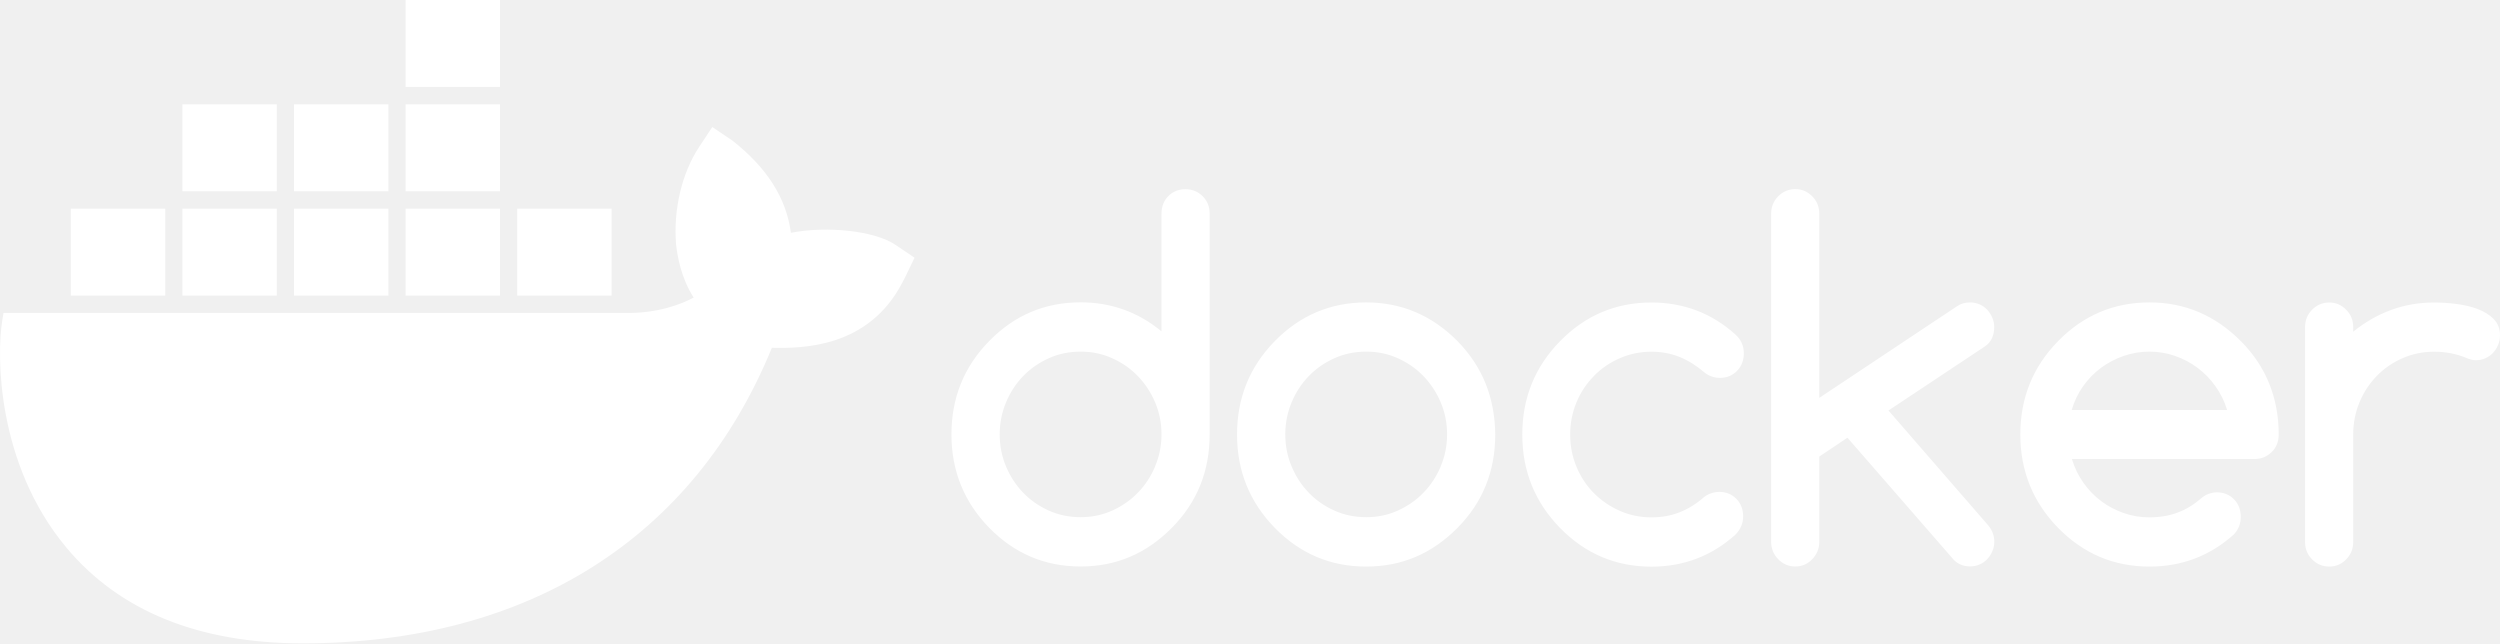
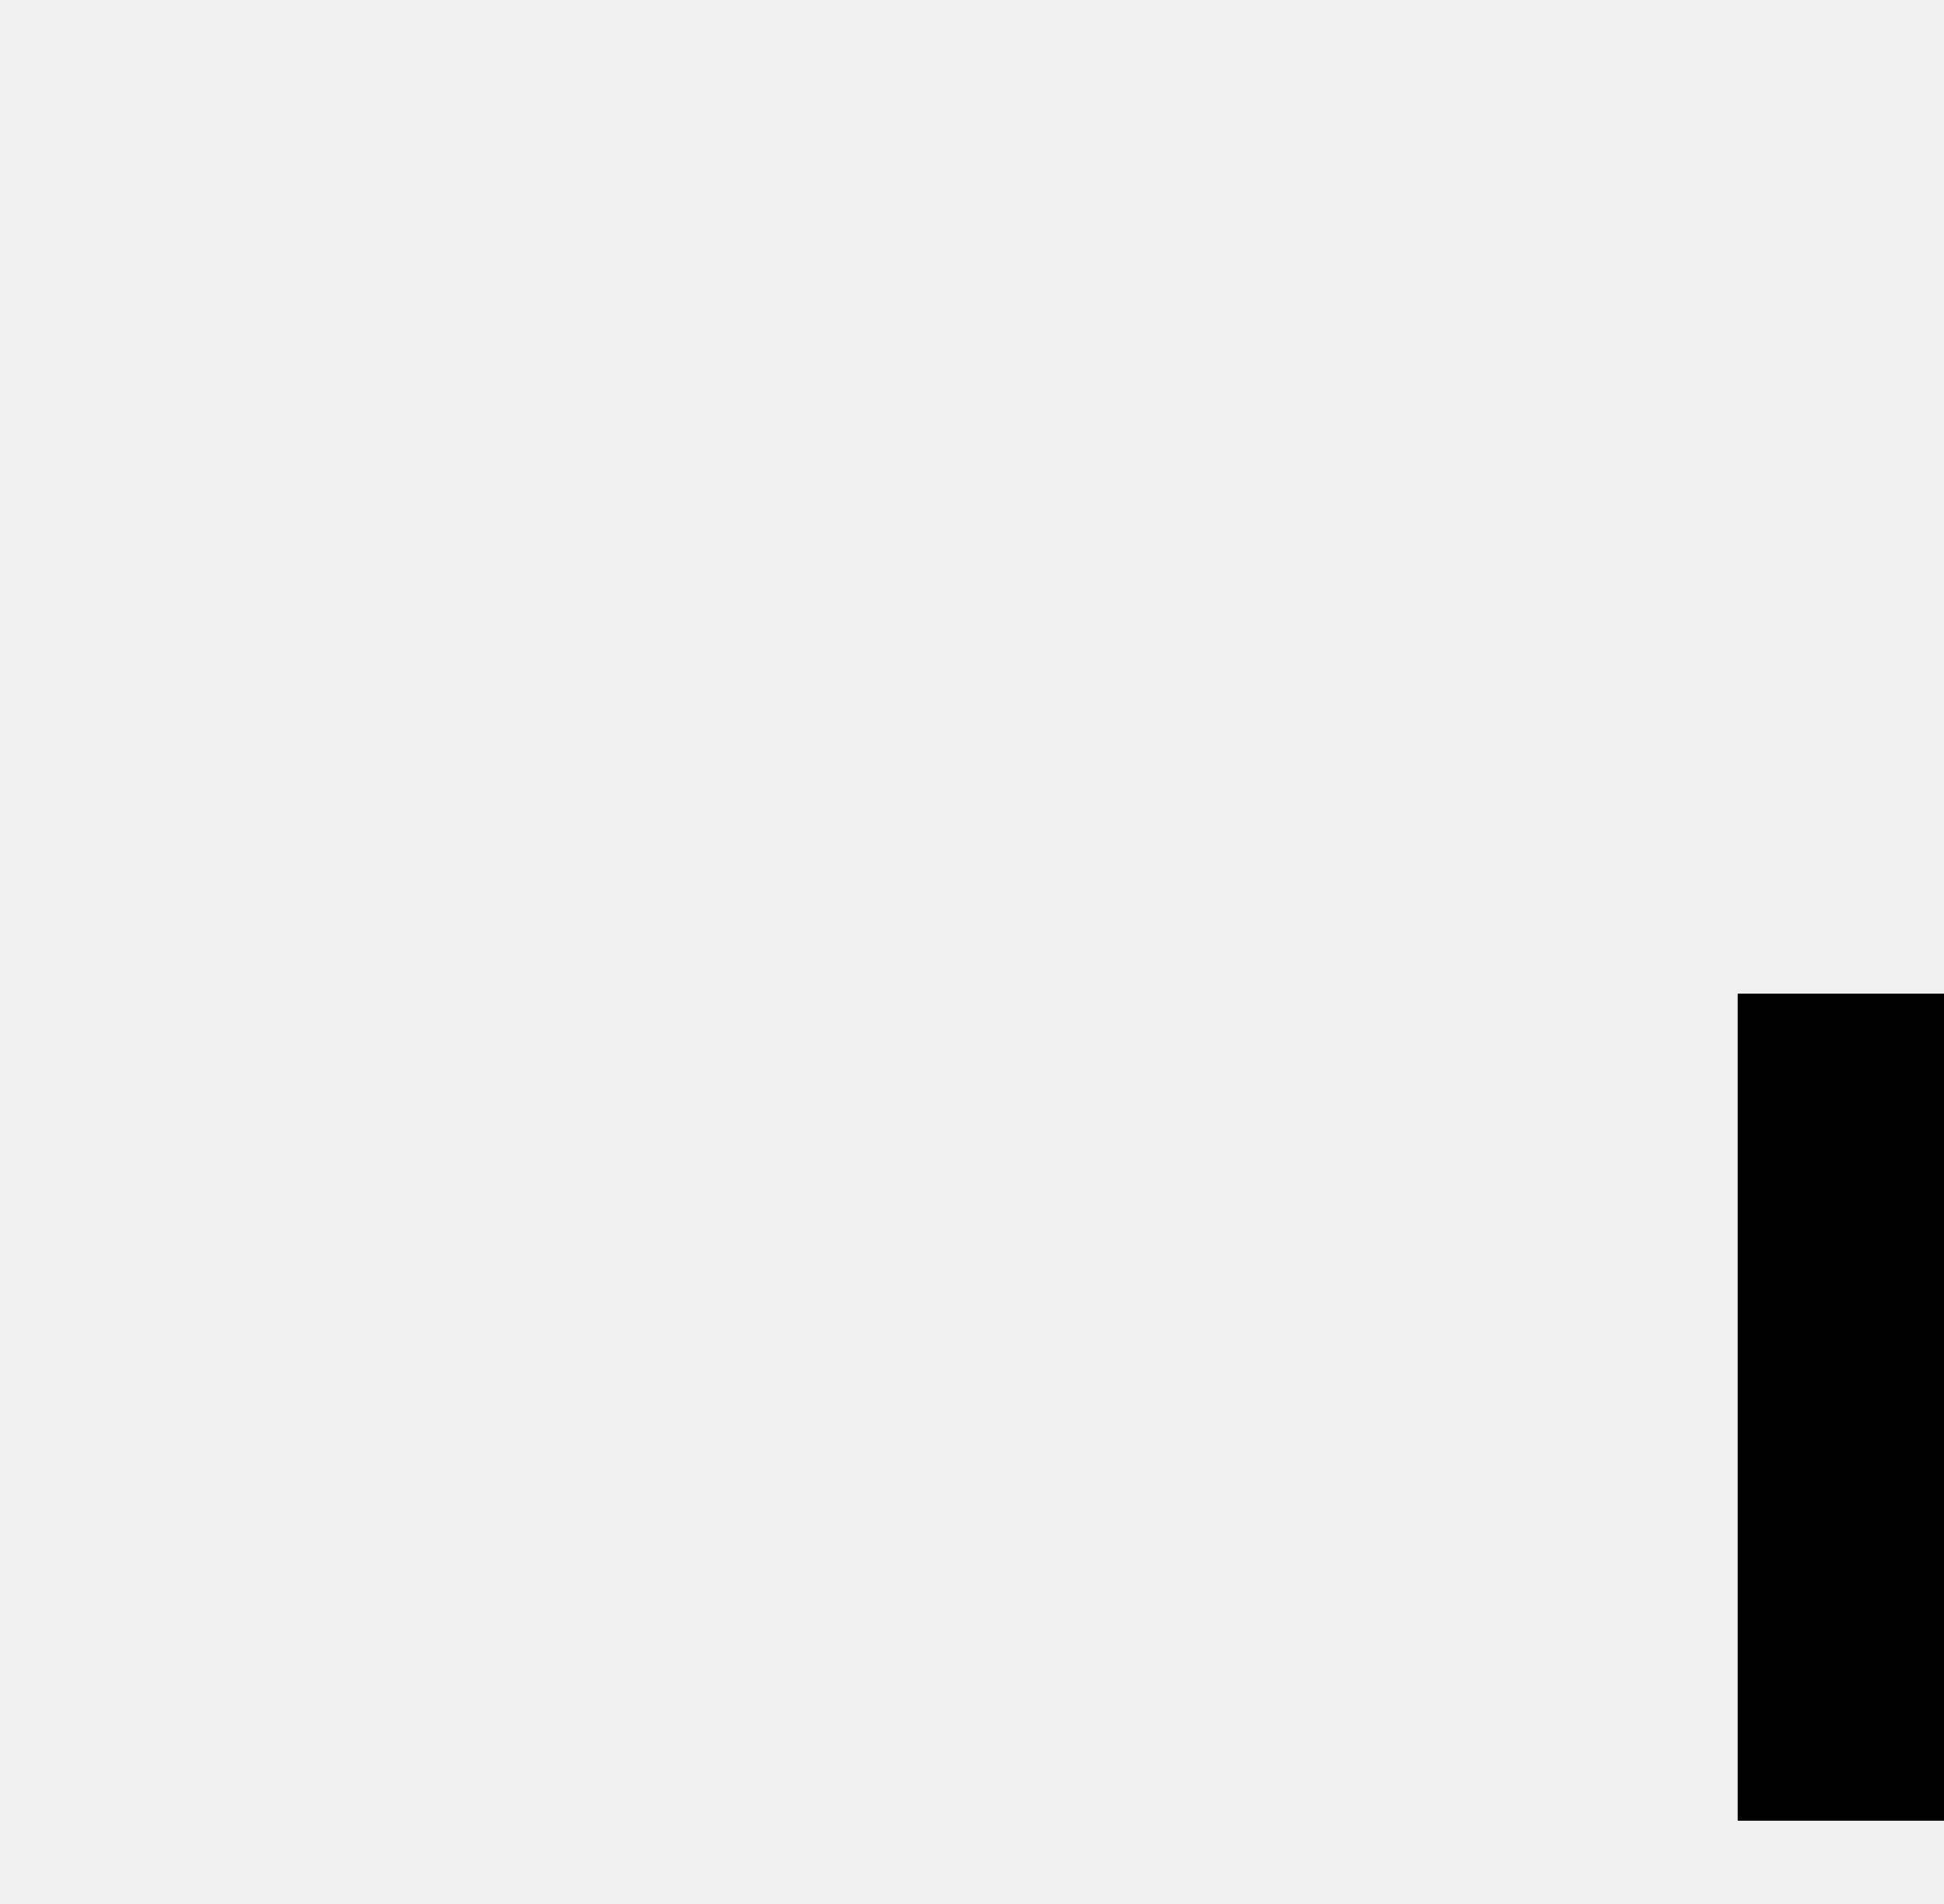
- <svg xmlns="http://www.w3.org/2000/svg" width="1200" height="309" viewBox="0 0 1200 309" fill="none">
-   <path d="M379.645 111.728C377.378 95.034 368.19 80.551 351.503 67.446L341.902 60.977L335.475 70.701C327.275 83.222 323.155 100.626 324.515 117.279C325.133 123.122 327.028 133.64 332.961 142.822C327.028 146.077 315.326 150.543 299.752 150.209H1.688L1.111 153.673C-1.691 170.41 -1.65 222.664 31.848 262.814C57.312 293.324 95.466 308.808 145.24 308.808C253.192 308.808 333.085 258.474 370.497 166.946C385.207 167.238 416.892 167.029 433.167 135.56C433.579 134.85 434.568 132.93 437.411 126.962L438.977 123.707L429.83 117.53C419.941 110.81 397.197 108.348 379.686 111.728H379.645ZM240.007 0H194.683V41.736H240.007V0ZM240.007 50.084H194.683V91.82H240.007V50.084ZM186.443 50.084H141.119V91.82H186.443V50.084ZM132.879 50.084H87.555V91.82H132.879V50.084ZM79.314 100.167H33.991V141.904H79.314V100.167ZM132.879 100.167H87.555V141.904H132.879V100.167ZM186.443 100.167H141.119V141.904H186.443V100.167ZM240.007 100.167H194.683V141.904H240.007V100.167ZM293.571 100.167H248.248V141.904H293.571V100.167ZM569.014 90.818C565.677 90.818 562.958 91.945 560.774 94.157C558.59 96.369 557.519 99.207 557.519 102.588V159.057C546.311 149.792 533.374 145.118 518.664 145.118C501.565 145.118 486.938 151.294 474.824 163.69C462.71 176.044 456.694 190.986 456.694 208.515C456.694 226.044 462.751 240.944 474.824 253.34C486.938 265.694 501.524 271.913 518.664 271.913C535.805 271.913 550.226 265.736 562.504 253.34C574.618 241.111 580.634 226.17 580.634 208.515V102.588C580.634 99.207 579.521 96.369 577.255 94.157C574.989 91.945 572.269 90.818 569.014 90.818ZM554.47 223.874C552.451 228.674 549.69 232.889 546.188 236.479C542.686 240.11 538.565 242.948 533.868 245.076C529.13 247.205 524.103 248.248 518.705 248.248C513.308 248.248 508.157 247.205 503.419 245.076C498.681 242.948 494.601 240.11 491.14 236.52C487.679 232.931 484.919 228.716 482.9 223.916C480.881 219.074 479.851 213.941 479.851 208.515C479.851 203.089 480.881 197.956 482.9 193.114C484.919 188.273 487.679 184.099 491.14 180.51C494.601 176.921 498.722 174.083 503.419 171.954C508.157 169.825 513.225 168.782 518.705 168.782C524.185 168.782 529.13 169.825 533.868 171.954C538.606 174.083 542.686 176.921 546.188 180.552C549.69 184.183 552.451 188.398 554.47 193.156C556.489 197.956 557.519 203.048 557.519 208.473C557.519 213.899 556.489 219.033 554.47 223.791V223.874ZM1075.57 163.732C1063.33 151.378 1048.7 145.159 1031.73 145.159C1014.75 145.159 1000 151.336 987.886 163.732C975.772 176.086 969.757 191.028 969.757 208.557C969.757 226.086 975.814 240.986 987.886 253.382C1000 265.736 1014.59 271.954 1031.73 271.954C1047.3 271.954 1060.77 266.821 1072.23 256.554C1074.45 254.216 1075.57 251.378 1075.57 248.081C1075.57 244.784 1074.5 241.863 1072.31 239.65C1070.13 237.438 1067.37 236.312 1064.07 236.312C1061.19 236.395 1058.63 237.355 1056.45 239.275C1052.99 242.28 1049.24 244.575 1045.16 246.078C1041.08 247.58 1036.63 248.332 1031.77 248.332C1027.48 248.332 1023.36 247.664 1019.45 246.287C1015.53 244.909 1011.87 243.031 1008.61 240.569C1005.31 238.106 1002.47 235.185 1000.04 231.721C997.61 228.298 995.756 224.5 994.52 220.327H1082.16C1085.41 220.327 1088.13 219.2 1090.4 216.988C1092.67 214.776 1093.78 211.938 1093.78 208.557C1093.78 199.792 1092.25 191.654 1089.25 184.183C1086.24 176.67 1081.66 169.867 1075.65 163.774L1075.57 163.732ZM994.437 196.787C995.632 192.655 997.445 188.857 999.876 185.393C1002.31 181.971 1005.19 179.007 1008.49 176.545C1011.83 174.083 1015.45 172.204 1019.45 170.827C1023.44 169.45 1027.52 168.782 1031.73 168.782C1035.93 168.782 1040.01 169.45 1043.96 170.827C1047.92 172.204 1051.55 174.083 1054.8 176.545C1058.1 179.007 1060.98 181.929 1063.41 185.393C1065.88 188.816 1067.74 192.614 1069.02 196.787H994.437V196.787ZM1196.95 153.089C1194.89 151.044 1192.29 149.458 1189.16 148.289C1186.03 147.121 1182.61 146.328 1178.86 145.869C1175.15 145.41 1171.65 145.201 1168.4 145.201C1161.02 145.201 1154.1 146.411 1147.59 148.832C1141.08 151.253 1135.06 154.717 1129.54 159.224V156.971C1129.54 153.715 1128.43 150.961 1126.16 148.665C1123.9 146.37 1121.22 145.201 1118.05 145.201C1114.87 145.201 1112.07 146.37 1109.81 148.665C1107.54 150.961 1106.43 153.757 1106.43 156.971V260.185C1106.43 263.44 1107.54 266.195 1109.81 268.49C1112.07 270.786 1114.79 271.954 1118.05 271.954C1121.3 271.954 1123.94 270.786 1126.16 268.49C1128.43 266.195 1129.54 263.398 1129.54 260.185V208.557C1129.54 203.048 1130.57 197.872 1132.59 193.031C1134.61 188.189 1137.37 184.016 1140.87 180.427C1144.38 176.837 1148.5 173.999 1153.19 171.954C1157.93 169.867 1162.96 168.824 1168.36 168.824C1173.75 168.824 1178.86 169.784 1183.52 171.662C1185.37 172.497 1186.98 172.914 1188.38 172.914C1189.99 172.914 1191.51 172.622 1192.91 171.996C1194.31 171.37 1195.55 170.535 1196.58 169.45C1197.61 168.365 1198.43 167.113 1199.05 165.652C1199.67 164.233 1200 162.689 1200 161.019C1200 157.764 1198.97 155.134 1196.91 153.089H1196.95ZM699.587 163.732C687.35 151.378 672.723 145.159 655.747 145.159C638.771 145.159 624.021 151.336 611.907 163.732C599.793 176.086 593.778 191.028 593.778 208.557C593.778 226.086 599.834 240.986 611.907 253.382C624.021 265.736 638.607 271.954 655.747 271.954C672.888 271.954 687.309 265.777 699.587 253.382C711.701 241.153 717.717 226.211 717.717 208.557C717.634 199.792 716.11 191.695 713.143 184.225C710.135 176.754 705.644 169.909 699.587 163.732ZM691.553 223.874C689.534 228.674 686.773 232.889 683.271 236.479C679.769 240.11 675.648 242.948 670.951 245.076C666.254 247.205 661.186 248.248 655.788 248.248C650.391 248.248 645.24 247.205 640.502 245.076C635.764 242.948 631.684 240.11 628.223 236.52C624.762 232.931 622.002 228.716 619.983 223.916C617.964 219.074 616.934 213.941 616.934 208.515C616.934 203.089 617.964 197.956 619.983 193.114C622.002 188.273 624.762 184.099 628.223 180.51C631.684 176.921 635.805 174.083 640.502 171.954C645.24 169.825 650.308 168.782 655.788 168.782C661.268 168.782 666.213 169.825 670.951 171.954C675.689 174.083 679.769 176.921 683.271 180.552C686.773 184.183 689.534 188.398 691.553 193.156C693.572 197.956 694.602 203.048 694.602 208.473C694.602 213.899 693.572 219.033 691.553 223.791V223.874ZM957.231 156.929C957.231 155.343 956.901 153.84 956.283 152.421C955.665 151.002 954.841 149.709 953.811 148.623C952.781 147.538 951.545 146.662 950.144 146.077C948.743 145.493 947.219 145.159 945.612 145.159C943.304 145.159 941.244 145.744 939.431 146.954L873.259 190.986V102.672C873.259 99.333 872.146 96.536 869.88 94.241C867.614 91.945 864.936 90.777 861.763 90.777C858.59 90.777 855.789 91.945 853.522 94.241C851.256 96.536 850.144 99.333 850.144 102.672V260.018C850.144 263.273 851.256 266.07 853.522 268.407C855.789 270.744 858.508 271.913 861.763 271.913C865.018 271.913 867.655 270.744 869.88 268.407C872.146 266.07 873.259 263.273 873.259 260.018V219.158L886.773 210.101L937.907 268.824C939.967 270.869 942.563 271.871 945.653 271.871C947.26 271.871 948.784 271.579 950.185 270.953C951.586 270.368 952.822 269.492 953.852 268.407C954.882 267.322 955.706 266.07 956.324 264.609C956.943 263.19 957.272 261.646 957.272 260.101C957.272 257.013 956.201 254.258 954.058 251.838L906.469 197.038L952.822 166.236C955.789 164.191 957.231 161.061 957.231 156.845V156.929ZM765.1 180.427C768.644 176.837 772.764 173.999 777.503 171.954C782.241 169.867 787.268 168.824 792.665 168.824C797.527 168.824 802.018 169.659 806.18 171.328C810.3 172.997 814.256 175.46 818.005 178.674C820.23 180.468 822.744 181.386 825.545 181.386C828.883 181.386 831.602 180.26 833.786 178.006C835.97 175.752 837.041 172.914 837.041 169.533C837.041 166.153 835.723 163.022 833.044 160.602C821.672 150.335 808.199 145.201 792.665 145.201C775.566 145.201 760.939 151.378 748.825 163.774C736.711 176.128 730.696 191.069 730.696 208.599C730.696 226.128 736.753 241.028 748.825 253.423C760.939 265.777 775.525 271.996 792.665 271.996C808.158 271.996 821.631 266.863 833.044 256.595C835.475 254.091 836.712 251.211 836.712 247.873C836.712 244.534 835.64 241.654 833.456 239.442C831.273 237.23 828.512 236.103 825.216 236.103C822.414 236.186 819.983 237.021 817.923 238.607C814.215 241.863 810.342 244.283 806.18 245.911C802.06 247.539 797.569 248.332 792.665 248.332C787.268 248.332 782.241 247.288 777.503 245.201C772.764 243.115 768.644 240.277 765.1 236.729C761.557 233.181 758.755 228.924 756.736 224.125C754.717 219.283 753.687 214.108 753.687 208.599C753.687 203.089 754.717 197.914 756.736 193.073C758.755 188.231 761.557 184.058 765.1 180.468V180.427Z" fill="white" />
+ <svg xmlns="http://www.w3.org/2000/svg" width="98" height="96" fill="evenodd" clip-rule="evenodd">
+   <path d="M379.6,111.7c-2.3-16.7-11.5-31.2-28.1-44.3l-9.6-6.5l-6.4,9.7c-8.2,12.5-12.3,29.9-11,46.6  c0.6,5.8,2.5,16.4,8.4,25.5c-5.9,3.3-17.6,7.7-33.2,7.4H1.7l-0.6,3.5c-2.8,16.7-2.8,69,30.7,109.1c25.5,30.5,63.6,46,113.4,46  c108,0,187.8-50.3,225.3-141.9c14.7,0.3,46.4,0.1,62.7-31.4c0.4-0.7,1.4-2.6,4.2-8.6l1.6-3.3l-9.1-6.2  C419.9,110.8,397.2,108.3,379.6,111.7L379.6,111.7z M240,0h-45.3v41.7H240V0z M240,50.1h-45.3v41.7H240V50.1z M186.4,50.1h-45.3  v41.7h45.3V50.1z M132.9,50.1H87.6v41.7h45.3V50.1z M79.3,100.2H34v41.7h45.3V100.2z M132.9,100.2H87.6v41.7h45.3V100.2z   M186.4,100.2h-45.3v41.7h45.3V100.2z M240,100.2h-45.3v41.7H240V100.2z M293.6,100.2h-45.3v41.7h45.3V100.2z" />
</svg>
